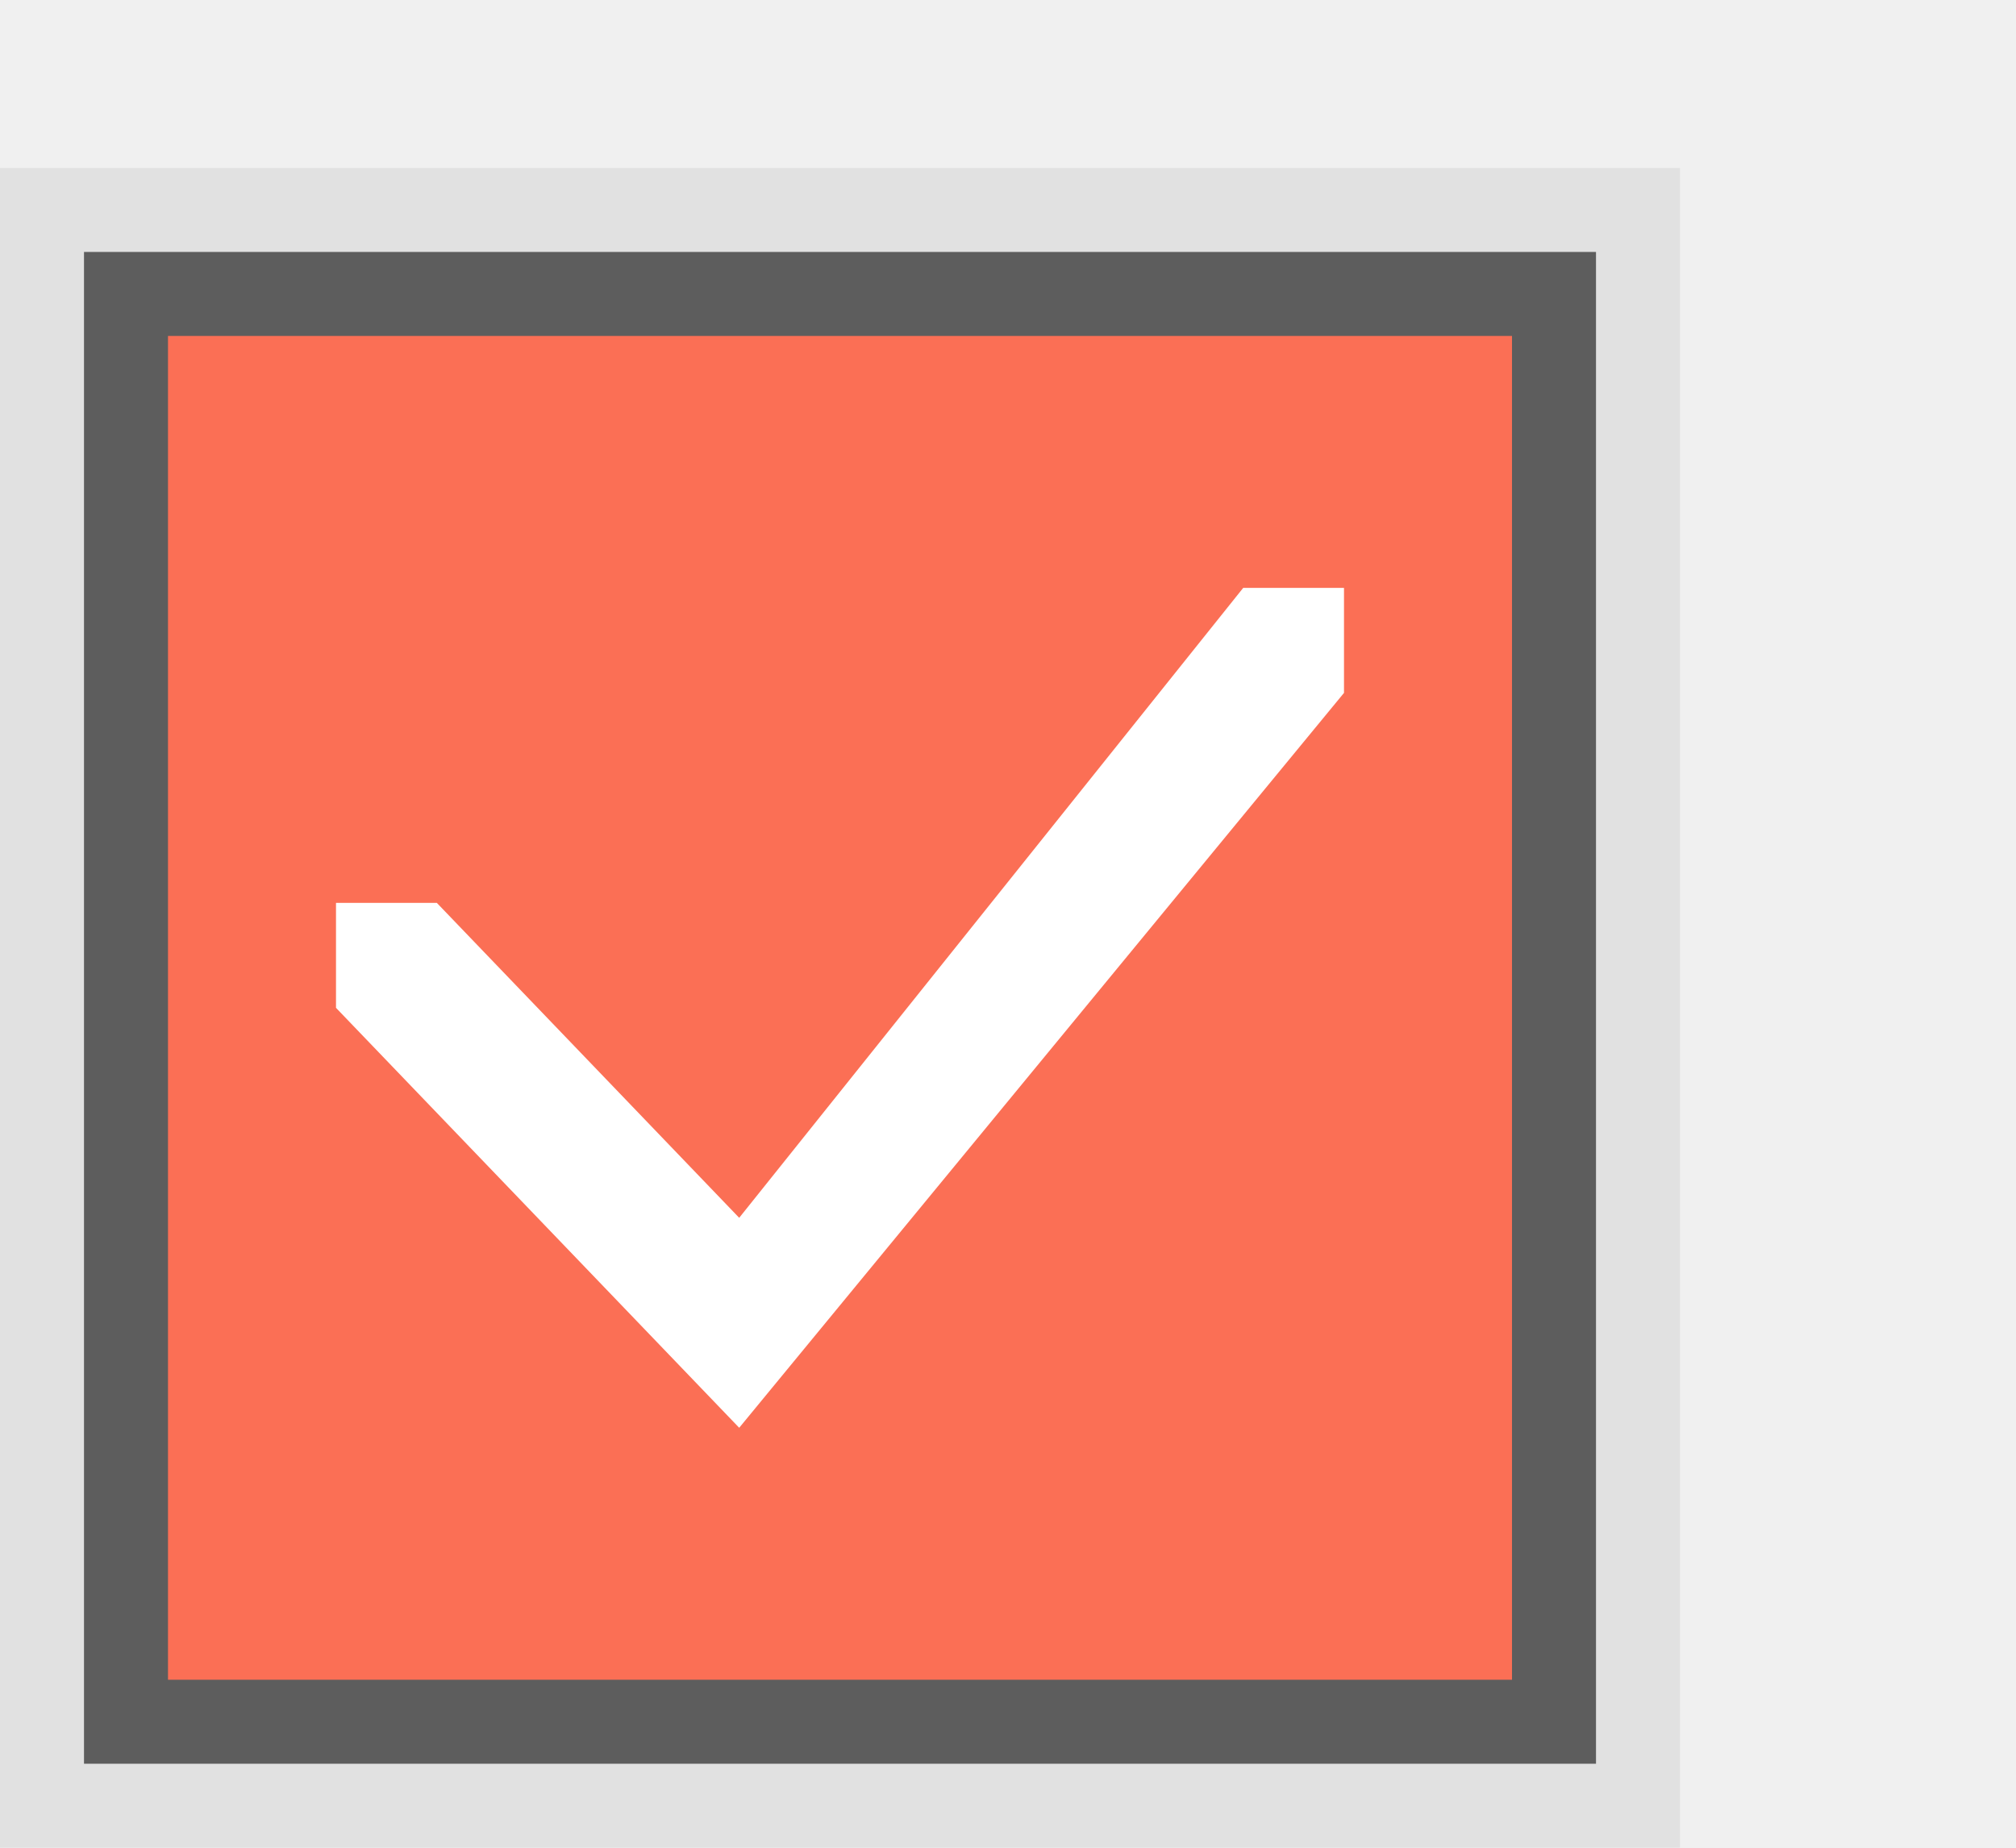
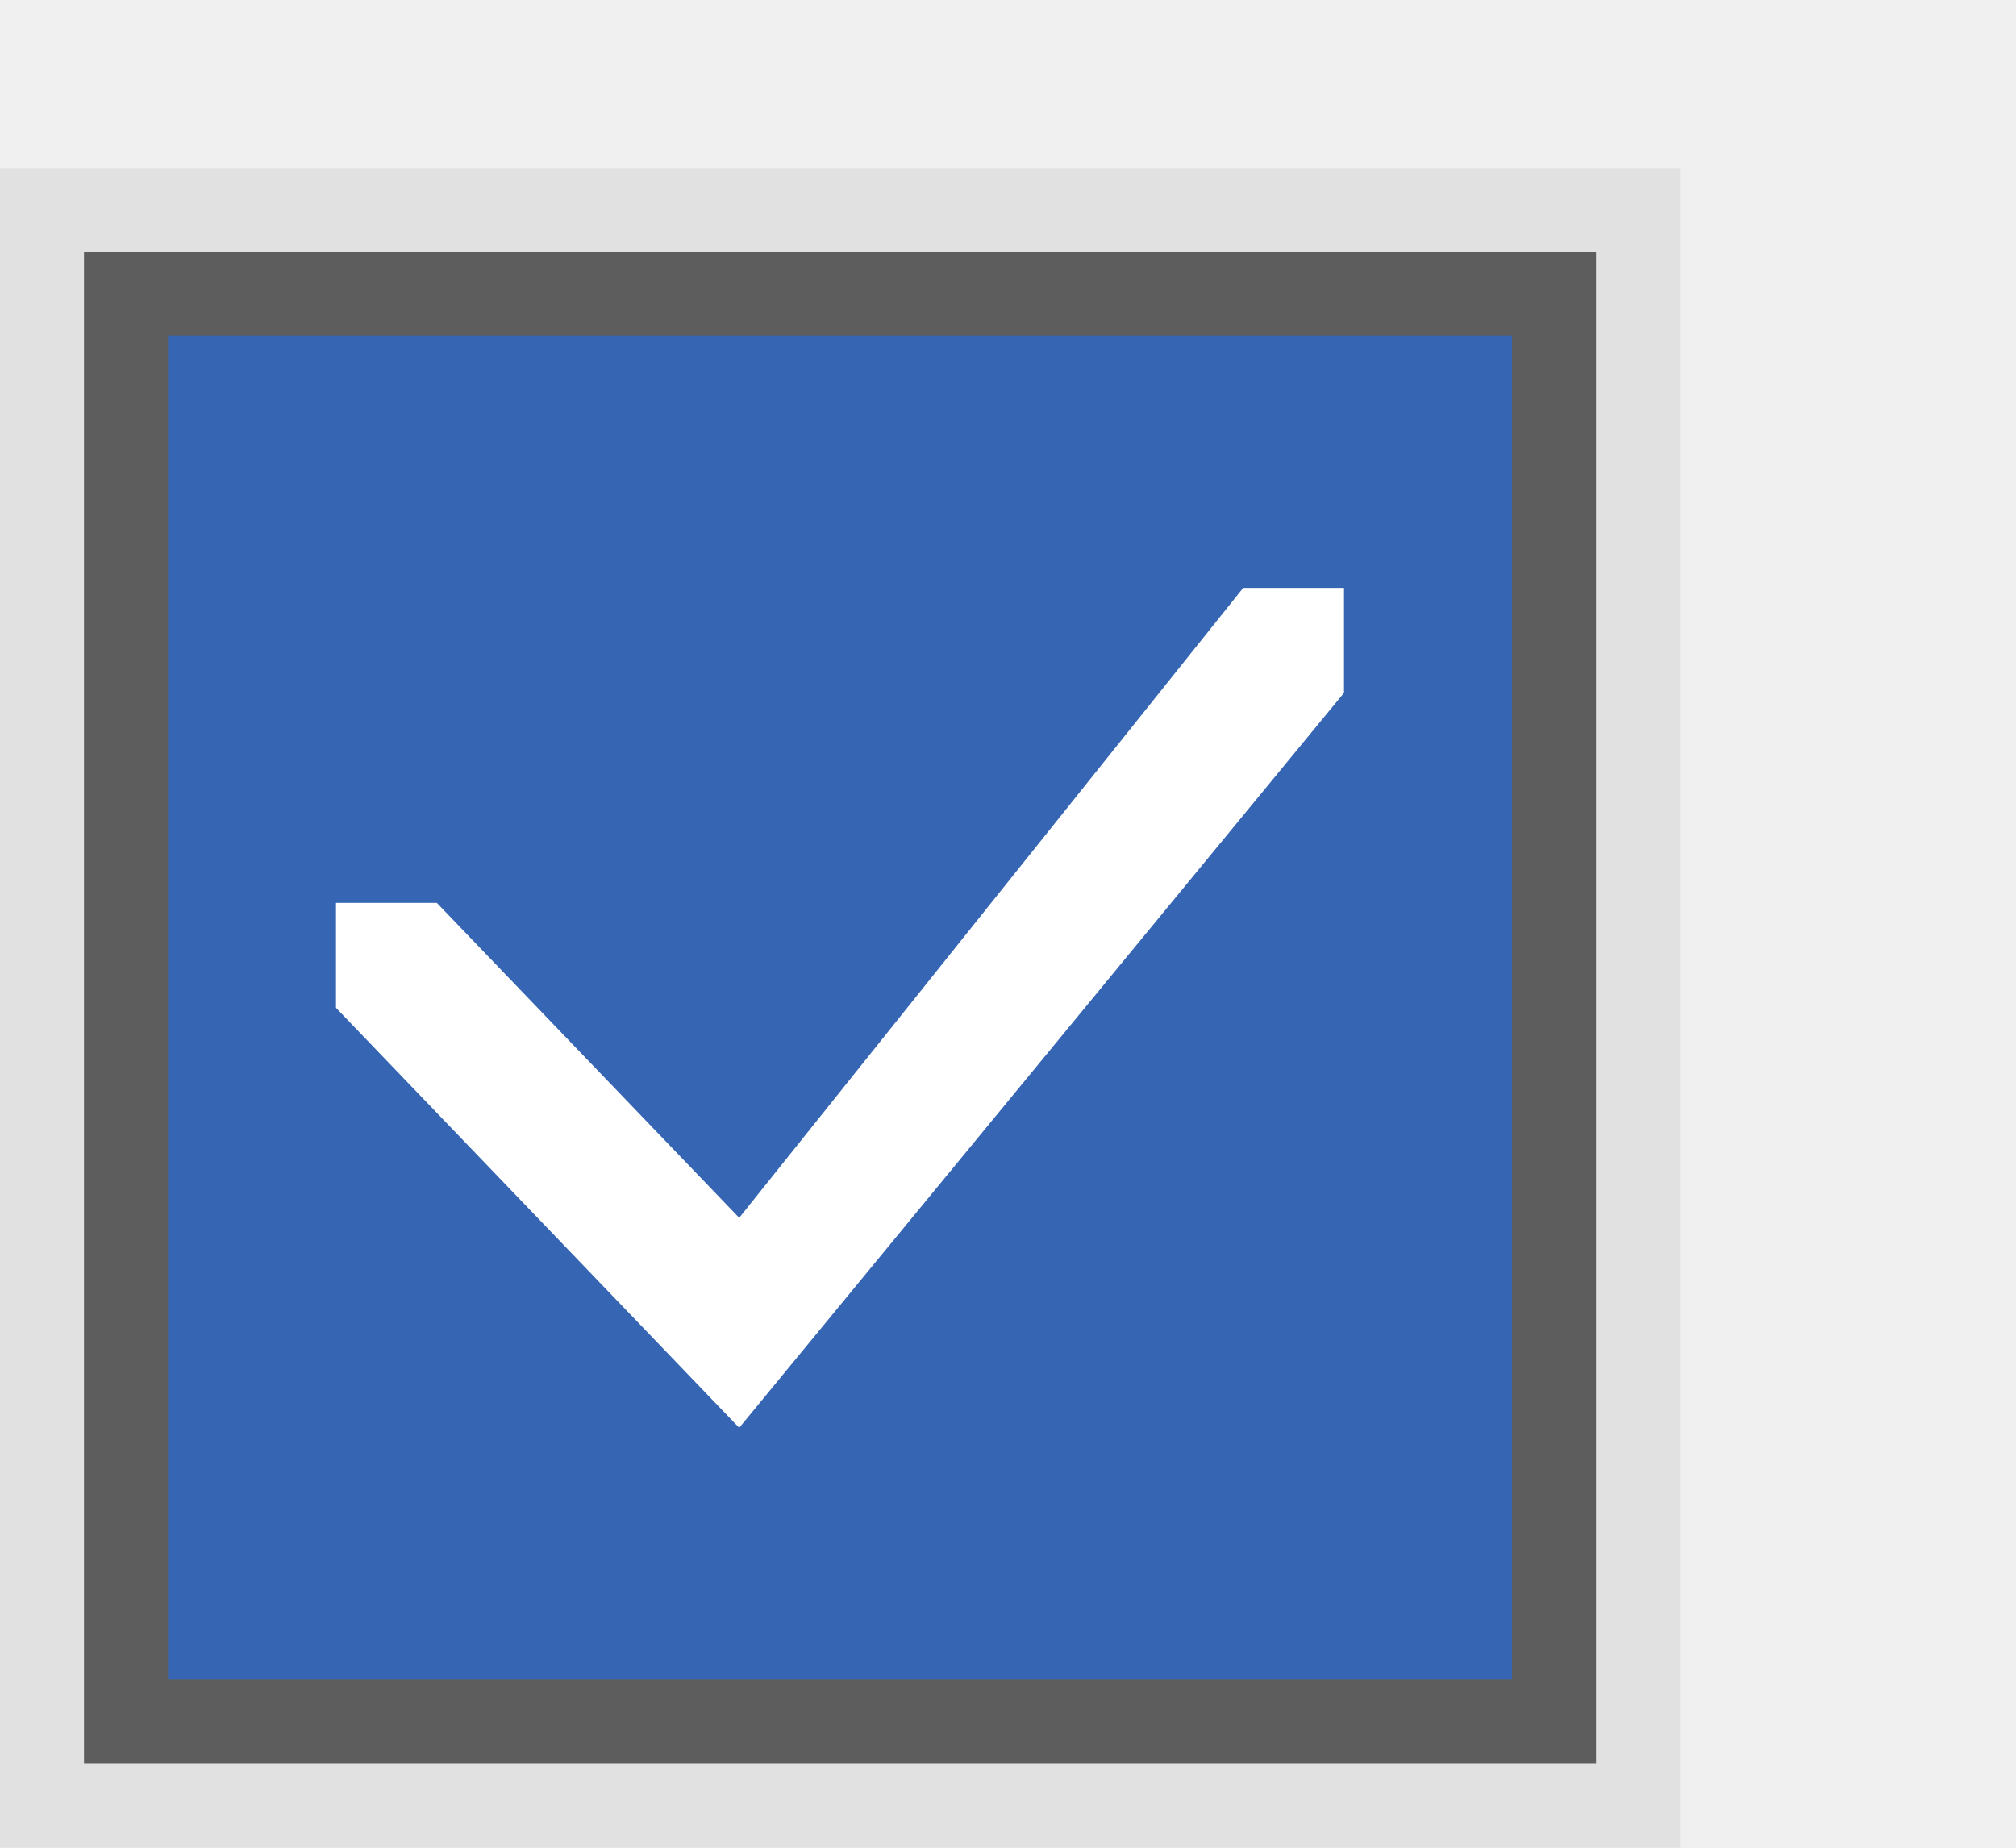
<svg xmlns="http://www.w3.org/2000/svg" xmlns:xlink="http://www.w3.org/1999/xlink" width="24" height="22" id="svg3199" version="1.1">
  <defs id="defs3201">
    <linearGradient id="linearGradient15404">
      <stop id="stop15406" offset="0" style="stop-color:#515151;stop-opacity:1" />
      <stop id="stop15408" offset="1" style="stop-color:#292929;stop-opacity:1" />
    </linearGradient>
    <linearGradient xlink:href="#linearGradient5872-5-1" id="linearGradient5891-0-4" gradientUnits="userSpaceOnUse" x1="205.841" y1="246.709" x2="206.748" y2="231.241" />
    <linearGradient id="linearGradient5872-5-1">
      <stop style="stop-color:#0b2e52;stop-opacity:1" offset="0" id="stop5874-4-4" />
      <stop style="stop-color:#1862af;stop-opacity:1" offset="1" id="stop5876-0-5" />
    </linearGradient>
    <linearGradient y2="-388.73" x2="-93.031" y1="-396.347" x1="-93.031" gradientTransform="matrix(1.591837,0,0,0.8571429,-256.5612,59.68542)" gradientUnits="userSpaceOnUse" id="linearGradient14219" xlink:href="#linearGradient15404" />
    <linearGradient id="linearGradient10013-4-63-6">
      <stop style="stop-color:#333333;stop-opacity:1;" offset="0" id="stop10015-2-76-1" />
      <stop style="stop-color:#292929;stop-opacity:1" offset="1" id="stop10017-46-15-8" />
    </linearGradient>
    <linearGradient id="linearGradient10597-5">
      <stop style="stop-color:#16191a;stop-opacity:1;" offset="0" id="stop10599-2" />
      <stop style="stop-color:#2b3133;stop-opacity:1" offset="1" id="stop10601-5" />
    </linearGradient>
    <linearGradient y2="-322.164" x2="921.225" y1="-330.051" x1="921.328" gradientTransform="matrix(1.591837,0,0,0.8571429,-1456.546,275.4519)" gradientUnits="userSpaceOnUse" id="linearGradient15374" xlink:href="#linearGradient10013-4-63-6" />
    <linearGradient gradientTransform="translate(-1199.985,216.3805)" y2="-227.08" x2="1203.918" y1="-217.567" x1="1203.918" gradientUnits="userSpaceOnUse" id="linearGradient15376" xlink:href="#linearGradient10597-5" />
    <linearGradient id="linearGradient5581-5-2-4-6-8-7-35-8">
      <stop id="stop5583-0-92-8-0-7-6-5-1" offset="0" style="stop-color:#454c4c;stop-opacity:1;" />
      <stop style="stop-color:#393f3f;stop-opacity:1;" offset="0.4" id="stop5585-4-7-2-7-9-9-92-0" />
      <stop id="stop5587-6-7-2-0-3-1-21-5" offset="1" style="stop-color:#2d3232;stop-opacity:1;" />
    </linearGradient>
  </defs>
  <g id="layer1" transform="translate(-342.5,-521.3622)">
    <g id="g851">
      <rect ry="0" y="523.362" x="342.5" height="20" width="20" id="rect5767" style="opacity:1;fill:#000000;fill-opacity:0.063;stroke:none;stroke-width:1;stroke-miterlimit:4;stroke-dasharray:none;stroke-dashoffset:0;stroke-opacity:1" />
      <rect style="opacity:1;fill:#000000;fill-opacity:0.588;stroke:none;stroke-opacity:1" id="rect5769" width="18" height="18" x="343.5" y="524.362" ry="0" />
-       <rect ry="0" y="525.362" x="344.5" height="16" width="16" id="rect5771" style="opacity:1;fill:#fb6f55;fill-opacity:1;stroke:none;stroke-opacity:1" />
+       <rect ry="0" y="525.362" x="344.5" height="16" width="16" id="rect5771" style="opacity:1;fill:#3665b3;fill-opacity:1;stroke:none;stroke-opacity:1" />
      <path style="fill:#ffffff;fill-opacity:1;fill-rule:evenodd;stroke:none;stroke-width:1px;stroke-linecap:butt;stroke-linejoin:miter;stroke-opacity:1" d="m 357.3,528.362 -6,7.5 v 0 l -3.6,-3.75 h -1.2 v 1.25 l 4.8,5 v 0 l 7.2,-8.75 v -1.25 z" id="path5819" />
    </g>
  </g>
</svg>
